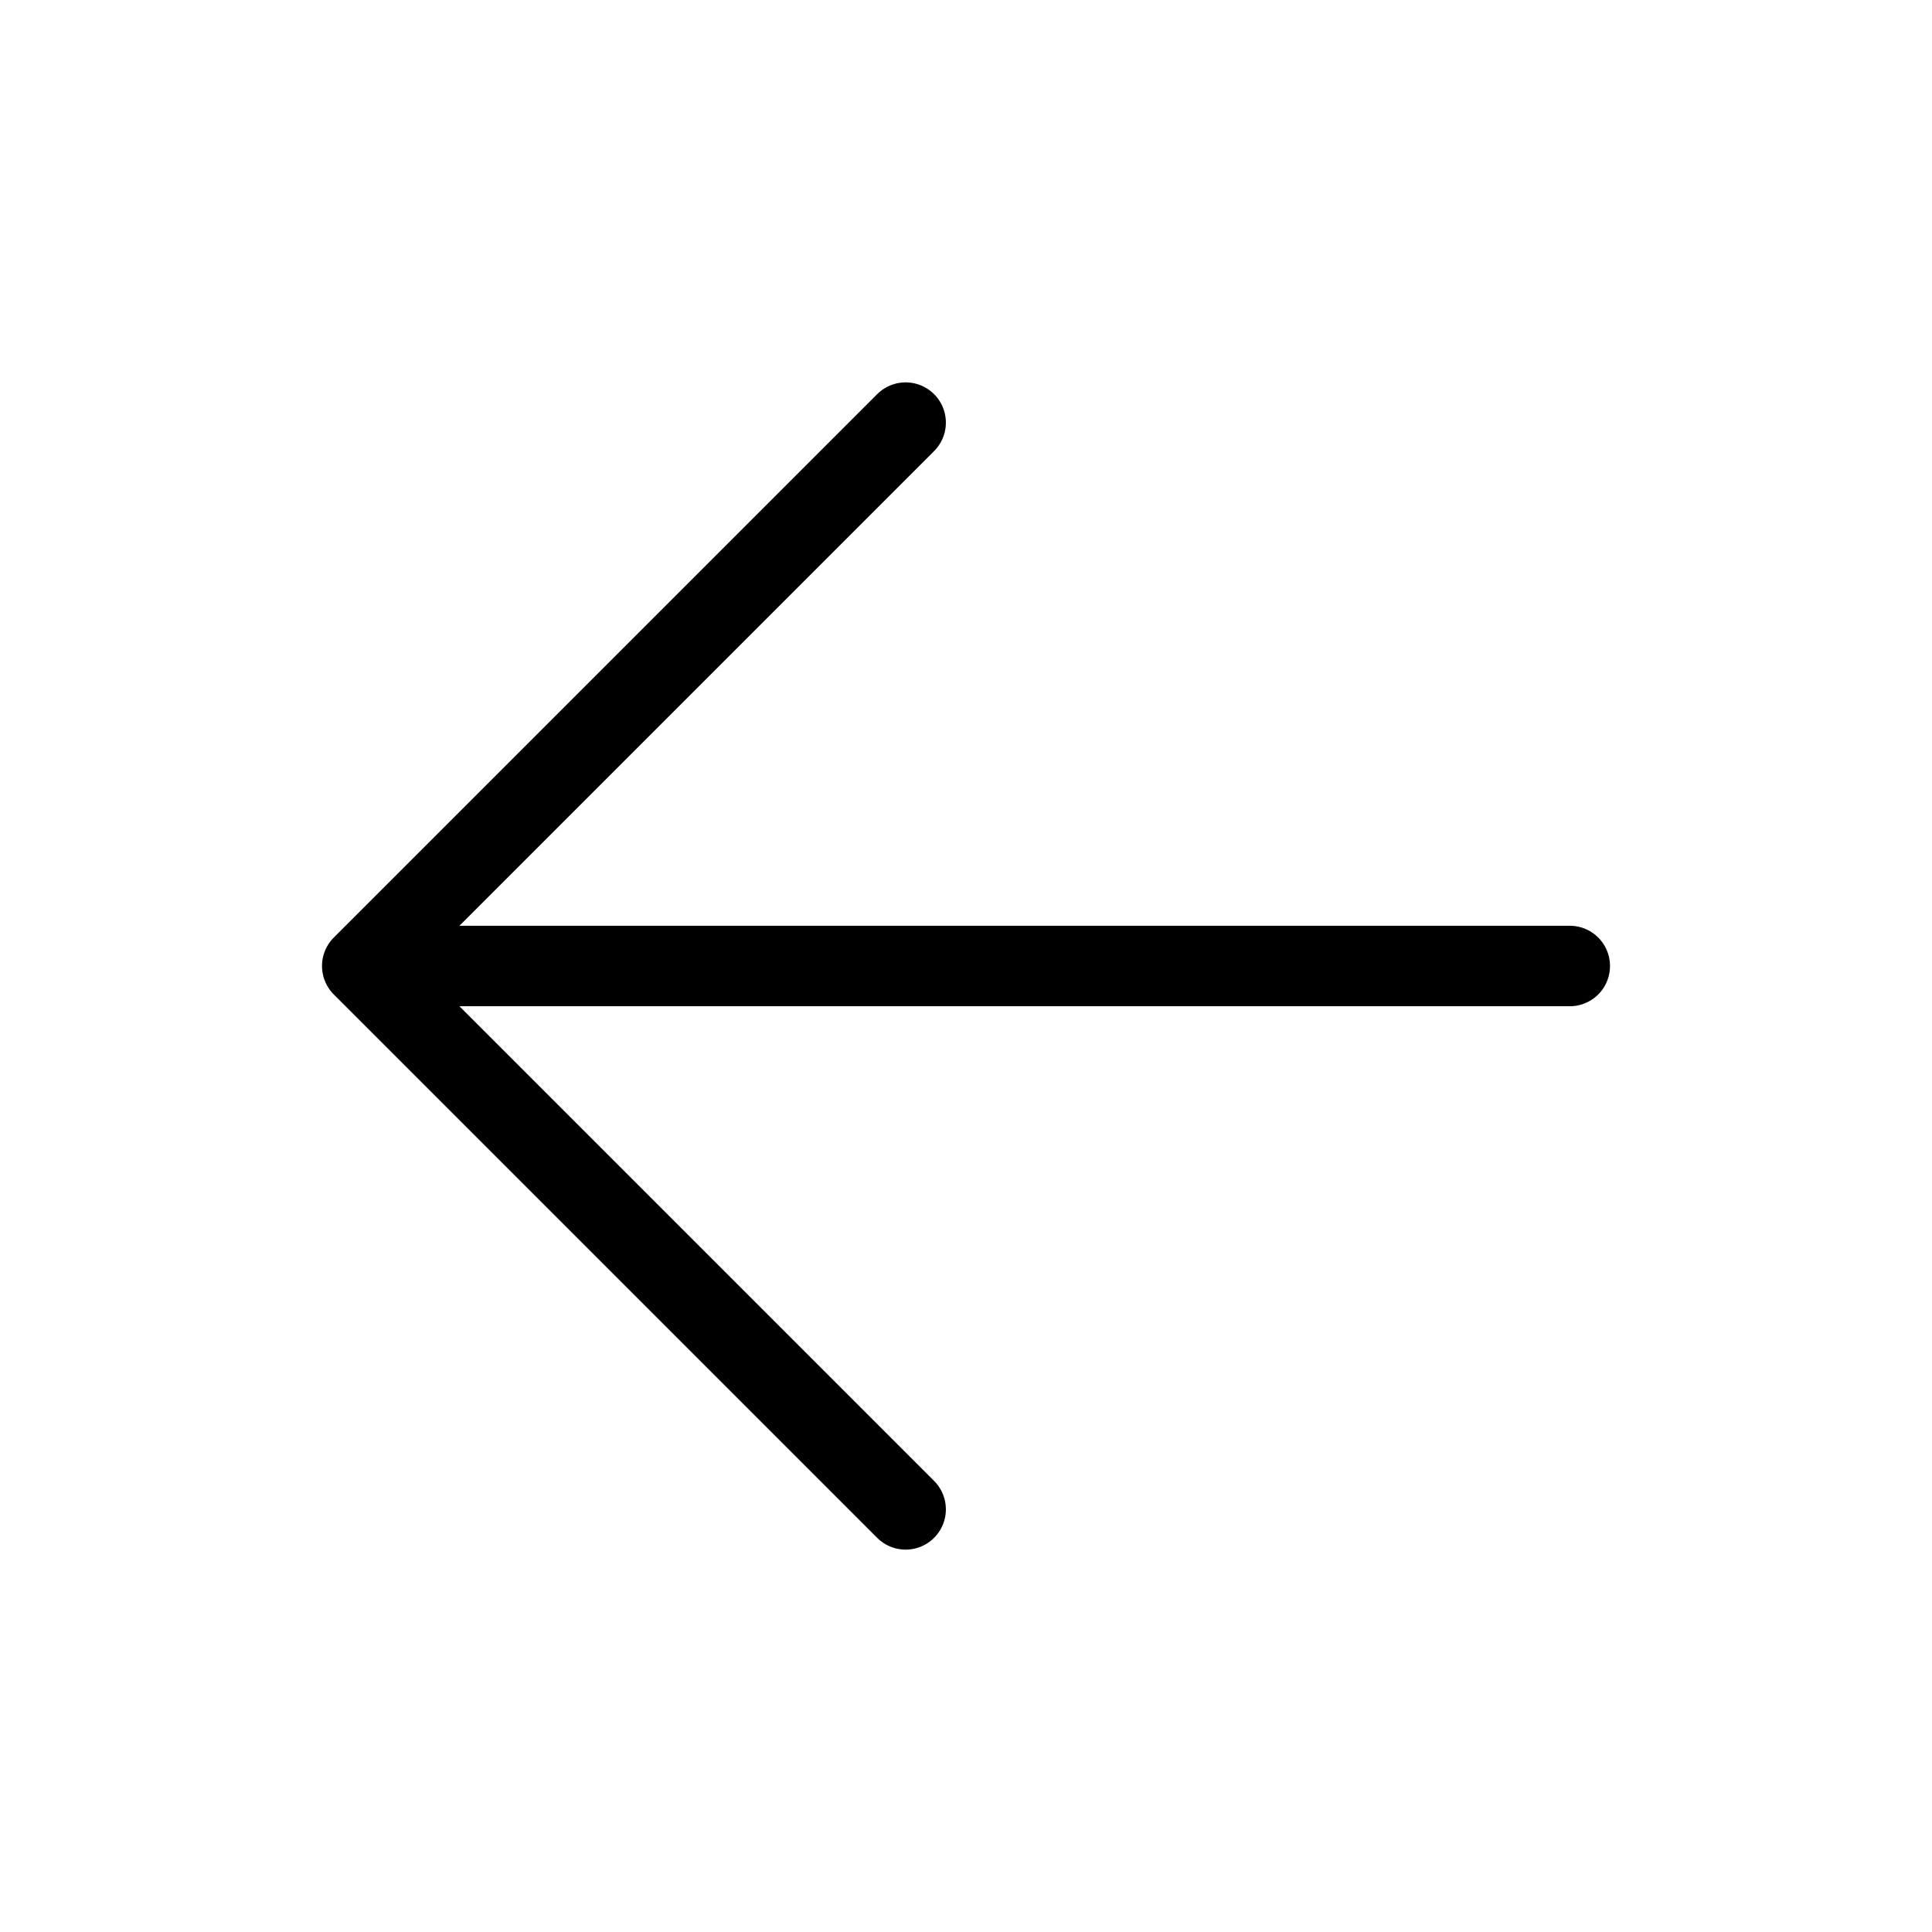
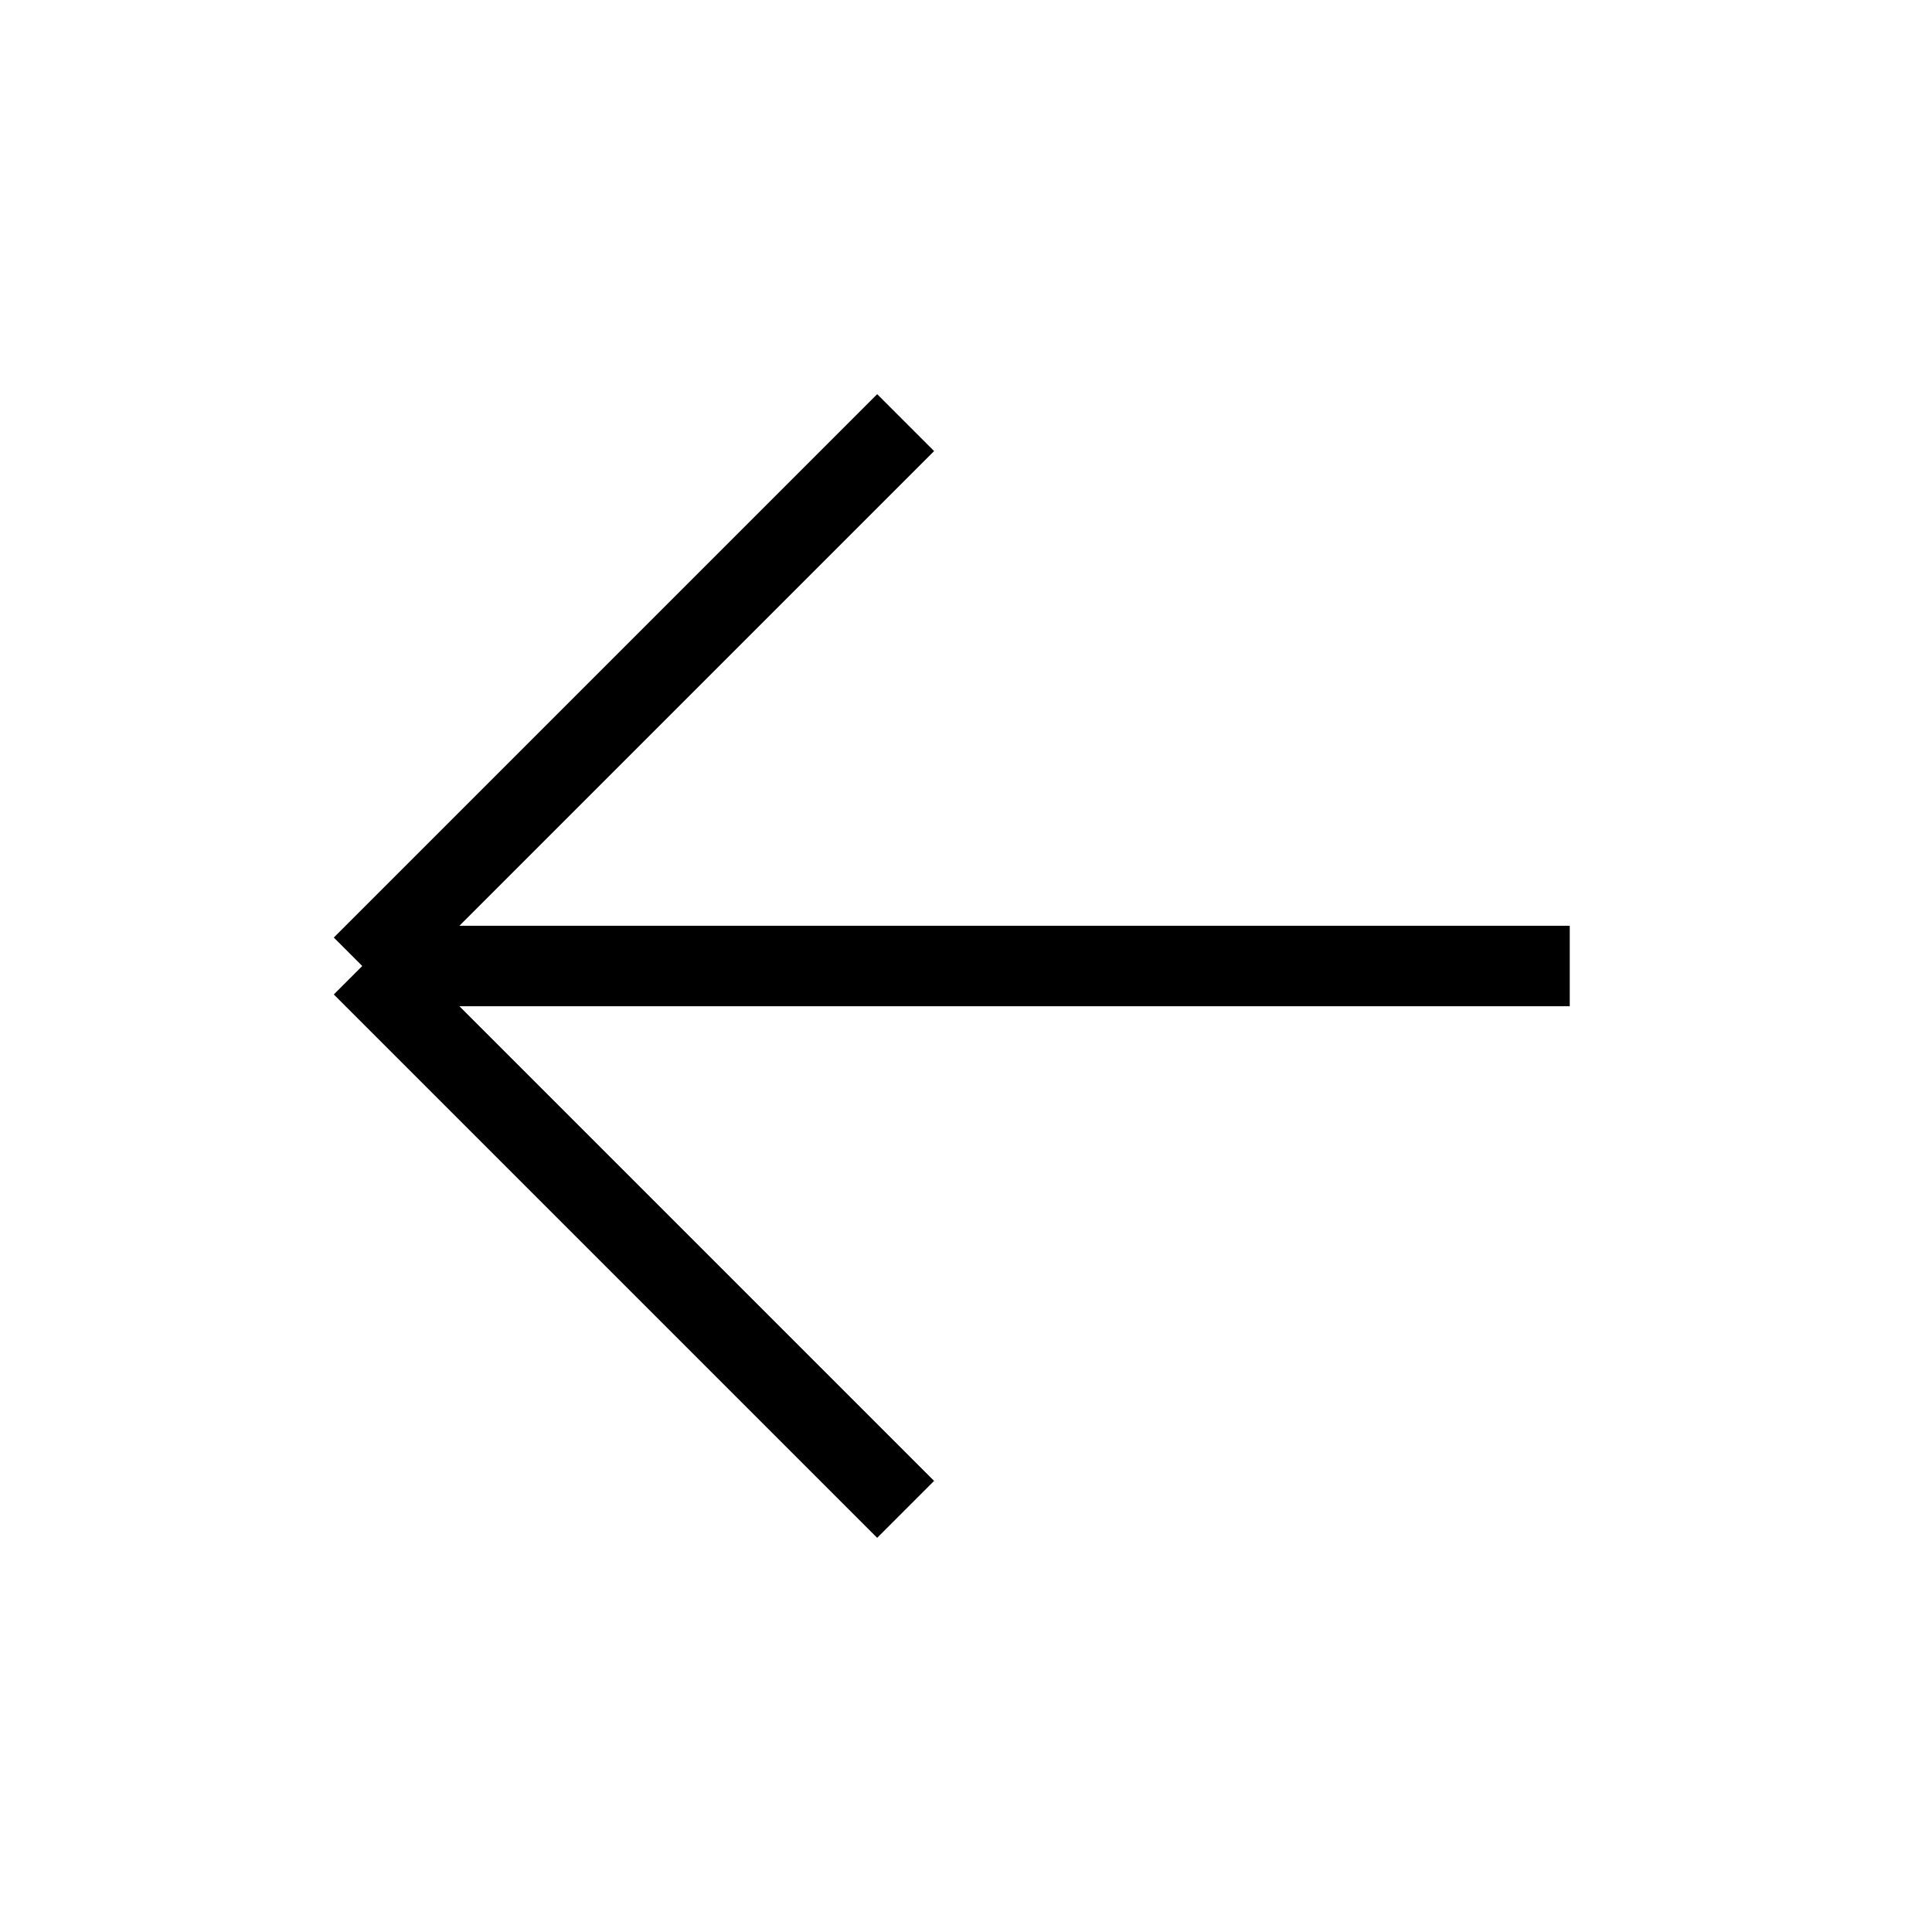
<svg xmlns="http://www.w3.org/2000/svg" fill="none" viewBox="0 0 24 24" strokeWidth="1.5" stroke="currentColor" class="w-6 h-6">
-   <path stroke-linecap="round" stroke-linejoin="round" d="M19.5 12h-15m0 0l6.75 6.75M4.5 12l6.75-6.75" />
+   <path strokeLinecap="round" strokeLinejoin="round" d="M19.5 12h-15m0 0l6.75 6.75M4.5 12l6.75-6.75" />
</svg>
